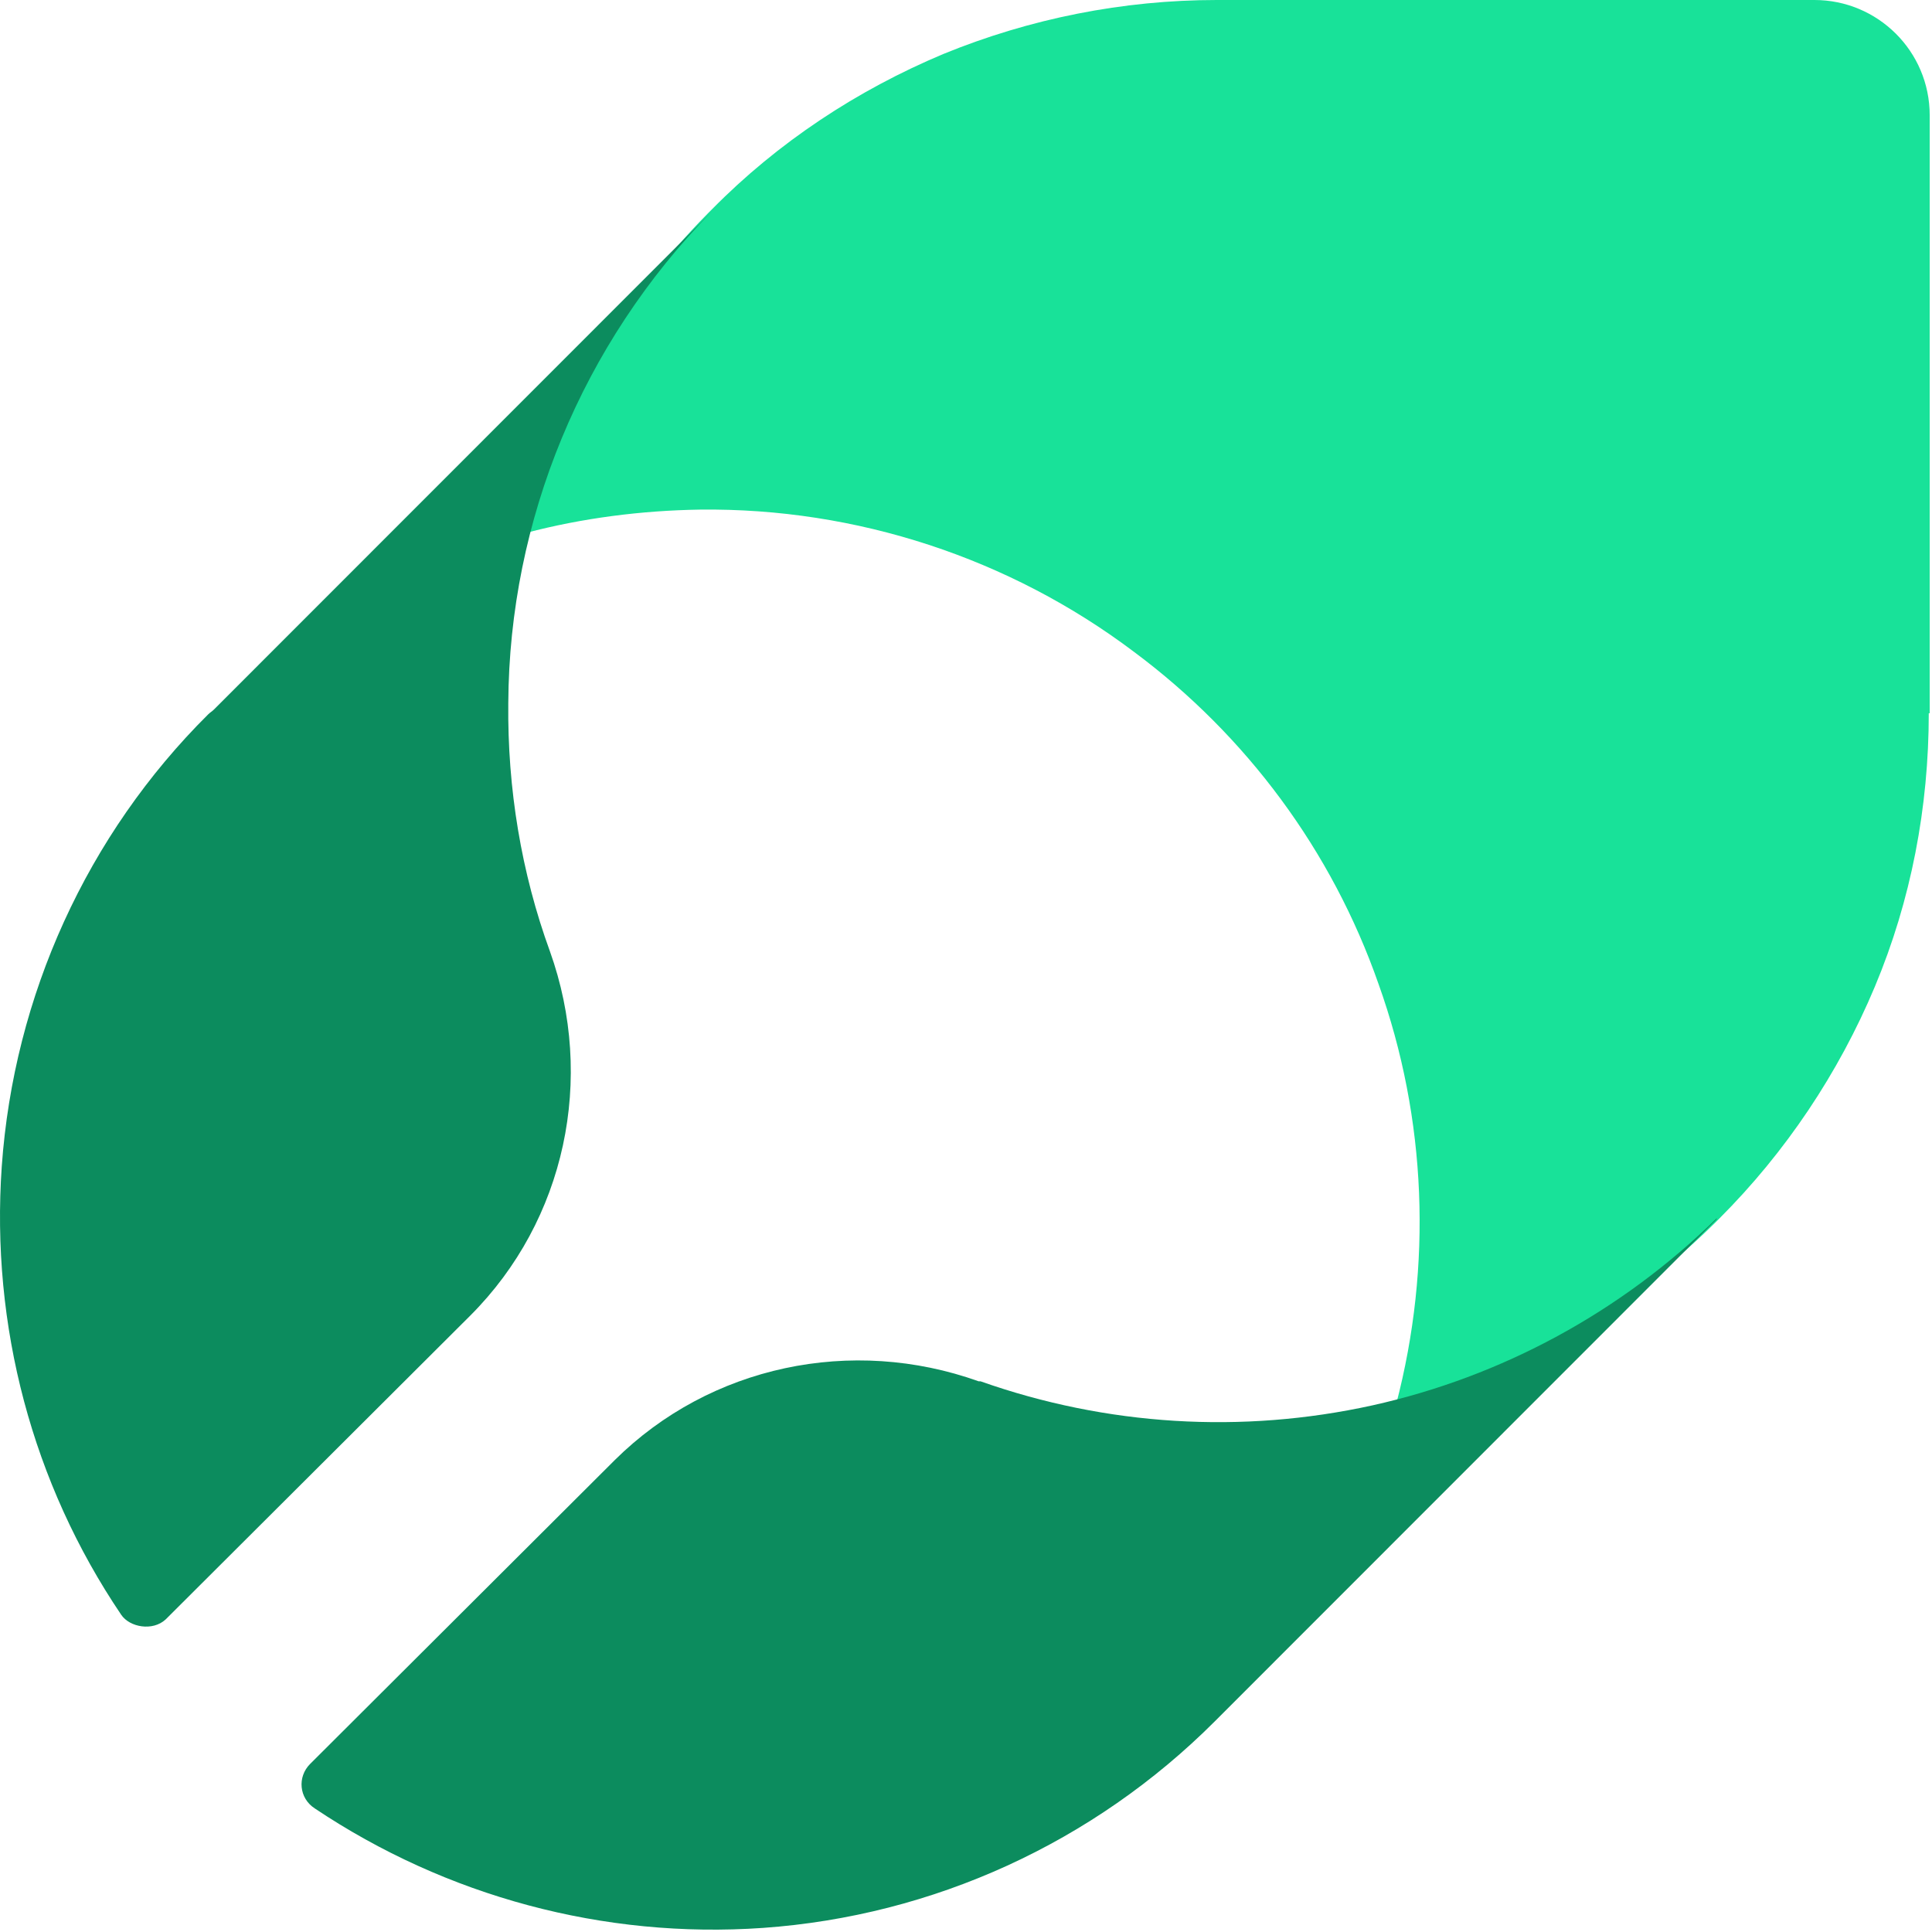
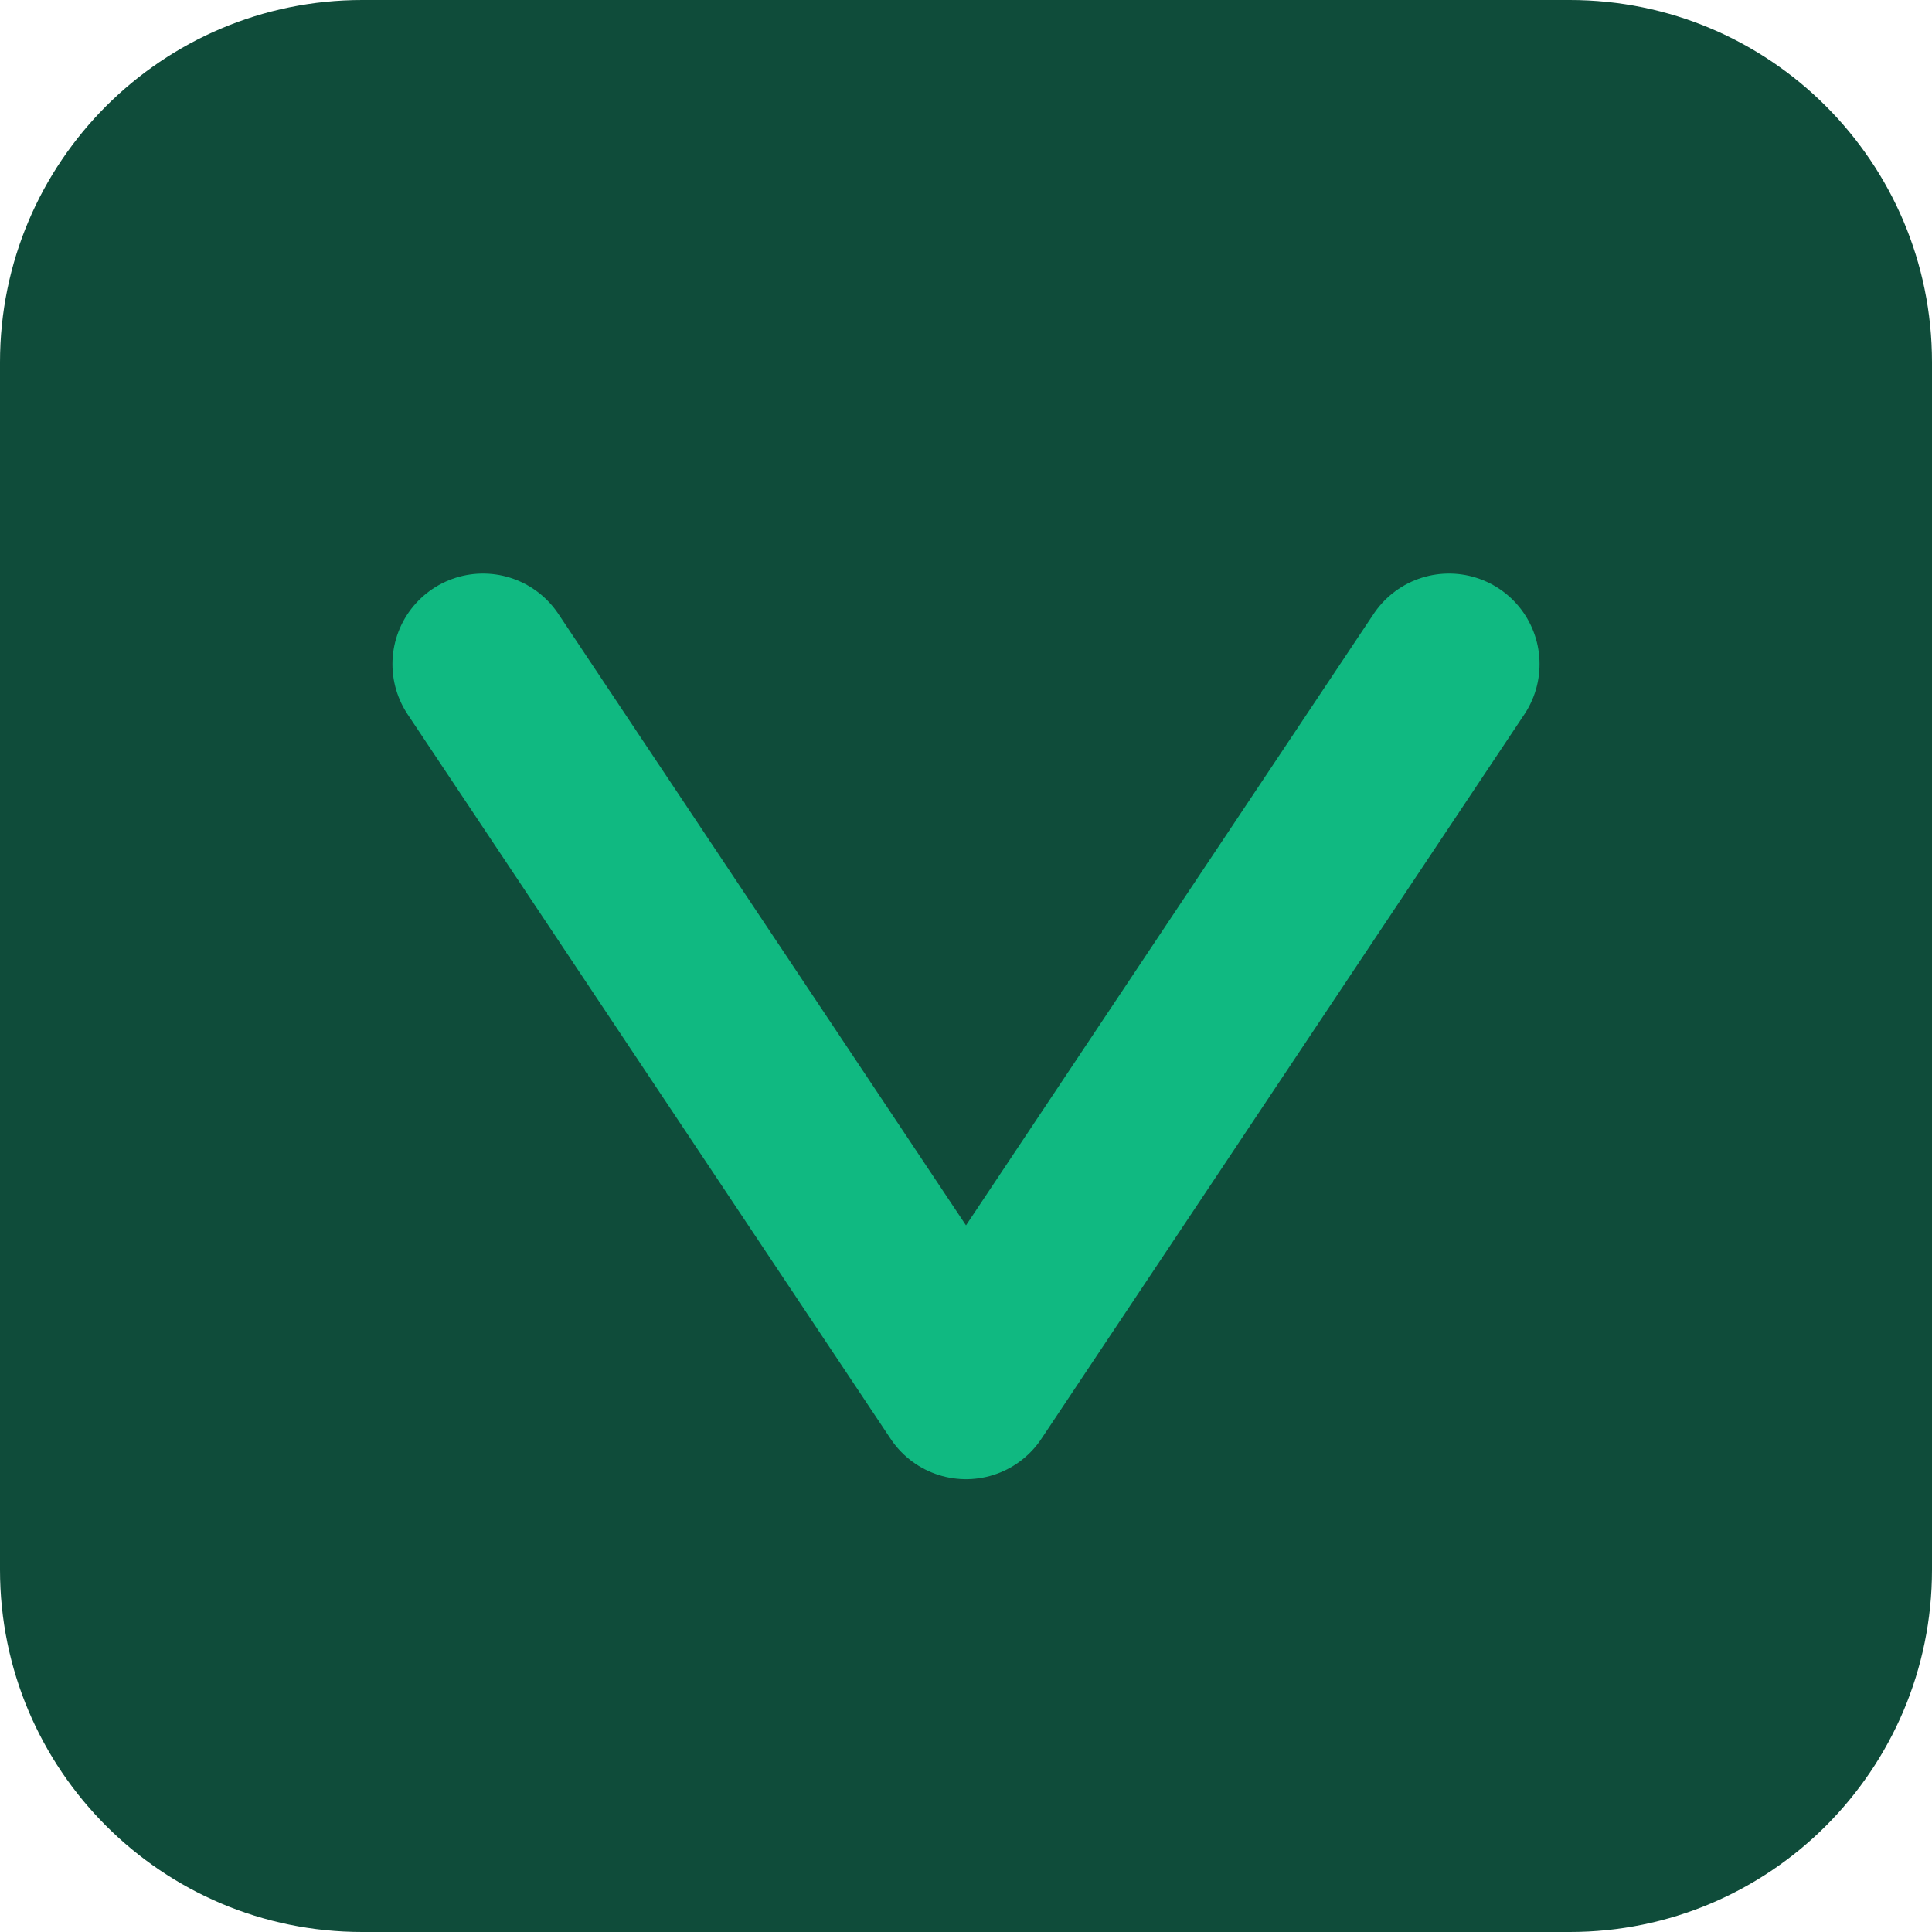
- <svg xmlns="http://www.w3.org/2000/svg" width="502" height="502" viewBox="0 0 502 502" fill="none">
-   <path d="M501.402 185.33V29.962C501.402 13.29 487.876 0 471.453 0H316.156C291.763 0 267.611 4.832 245.15 14.014C222.689 23.438 202.16 36.969 185.012 54.367L183.804 55.575C161.101 78.53 144.92 107.042 136.708 138.454C151.441 134.588 166.656 132.655 181.871 132.413C222.447 131.93 262.298 144.978 294.661 169.383C323.885 191.13 346.104 221.092 358.18 255.645C370.739 290.681 372.188 328.859 362.769 364.862C393.925 356.647 422.666 340.457 445.611 317.744L446.818 316.536C463.966 299.38 477.732 278.841 487.151 256.37C496.571 233.898 501.16 209.735 501.16 185.33H501.402Z" fill="#18E299" />
-   <path d="M132.071 182.706C132.312 135.044 151.32 89.307 184.764 55.125L55.557 184.391C55.076 184.873 54.594 185.113 54.113 185.595C22.593 216.888 3.586 258.774 0.458 303.066C-2.43 344.47 8.397 385.392 31.496 419.575C33.699 422.835 39.677 423.907 43.046 420.778L122.206 341.822C146.989 317.028 154.689 280.198 142.899 247.219C135.44 226.758 131.831 204.852 132.071 182.706Z" fill="#0C8C5E" />
-   <path d="M446.067 316.547C421.284 340.86 390.245 357.71 356.56 365.172C322.634 372.635 287.506 370.468 254.783 358.914C254.783 358.914 254.542 358.914 254.301 358.914C221.338 347.118 184.525 354.821 159.742 379.375L80.581 458.331C77.212 461.701 77.694 467.238 81.784 469.885C115.95 492.754 156.855 503.827 198.24 500.938C242.512 497.809 284.137 478.792 315.656 447.258L316.859 446.054L446.067 316.788V316.547Z" fill="#0C8C5E" />
+ <svg xmlns="http://www.w3.org/2000/svg" viewBox="0 0 32 32" width="32" height="32">
+   <rect width="32" height="32" rx="6" fill="#0F4C3A" />
+   <path d="M8 11 L16 23 L24 11" stroke="#10B981" stroke-width="3" fill="none" stroke-linecap="round" stroke-linejoin="round" />
</svg>
